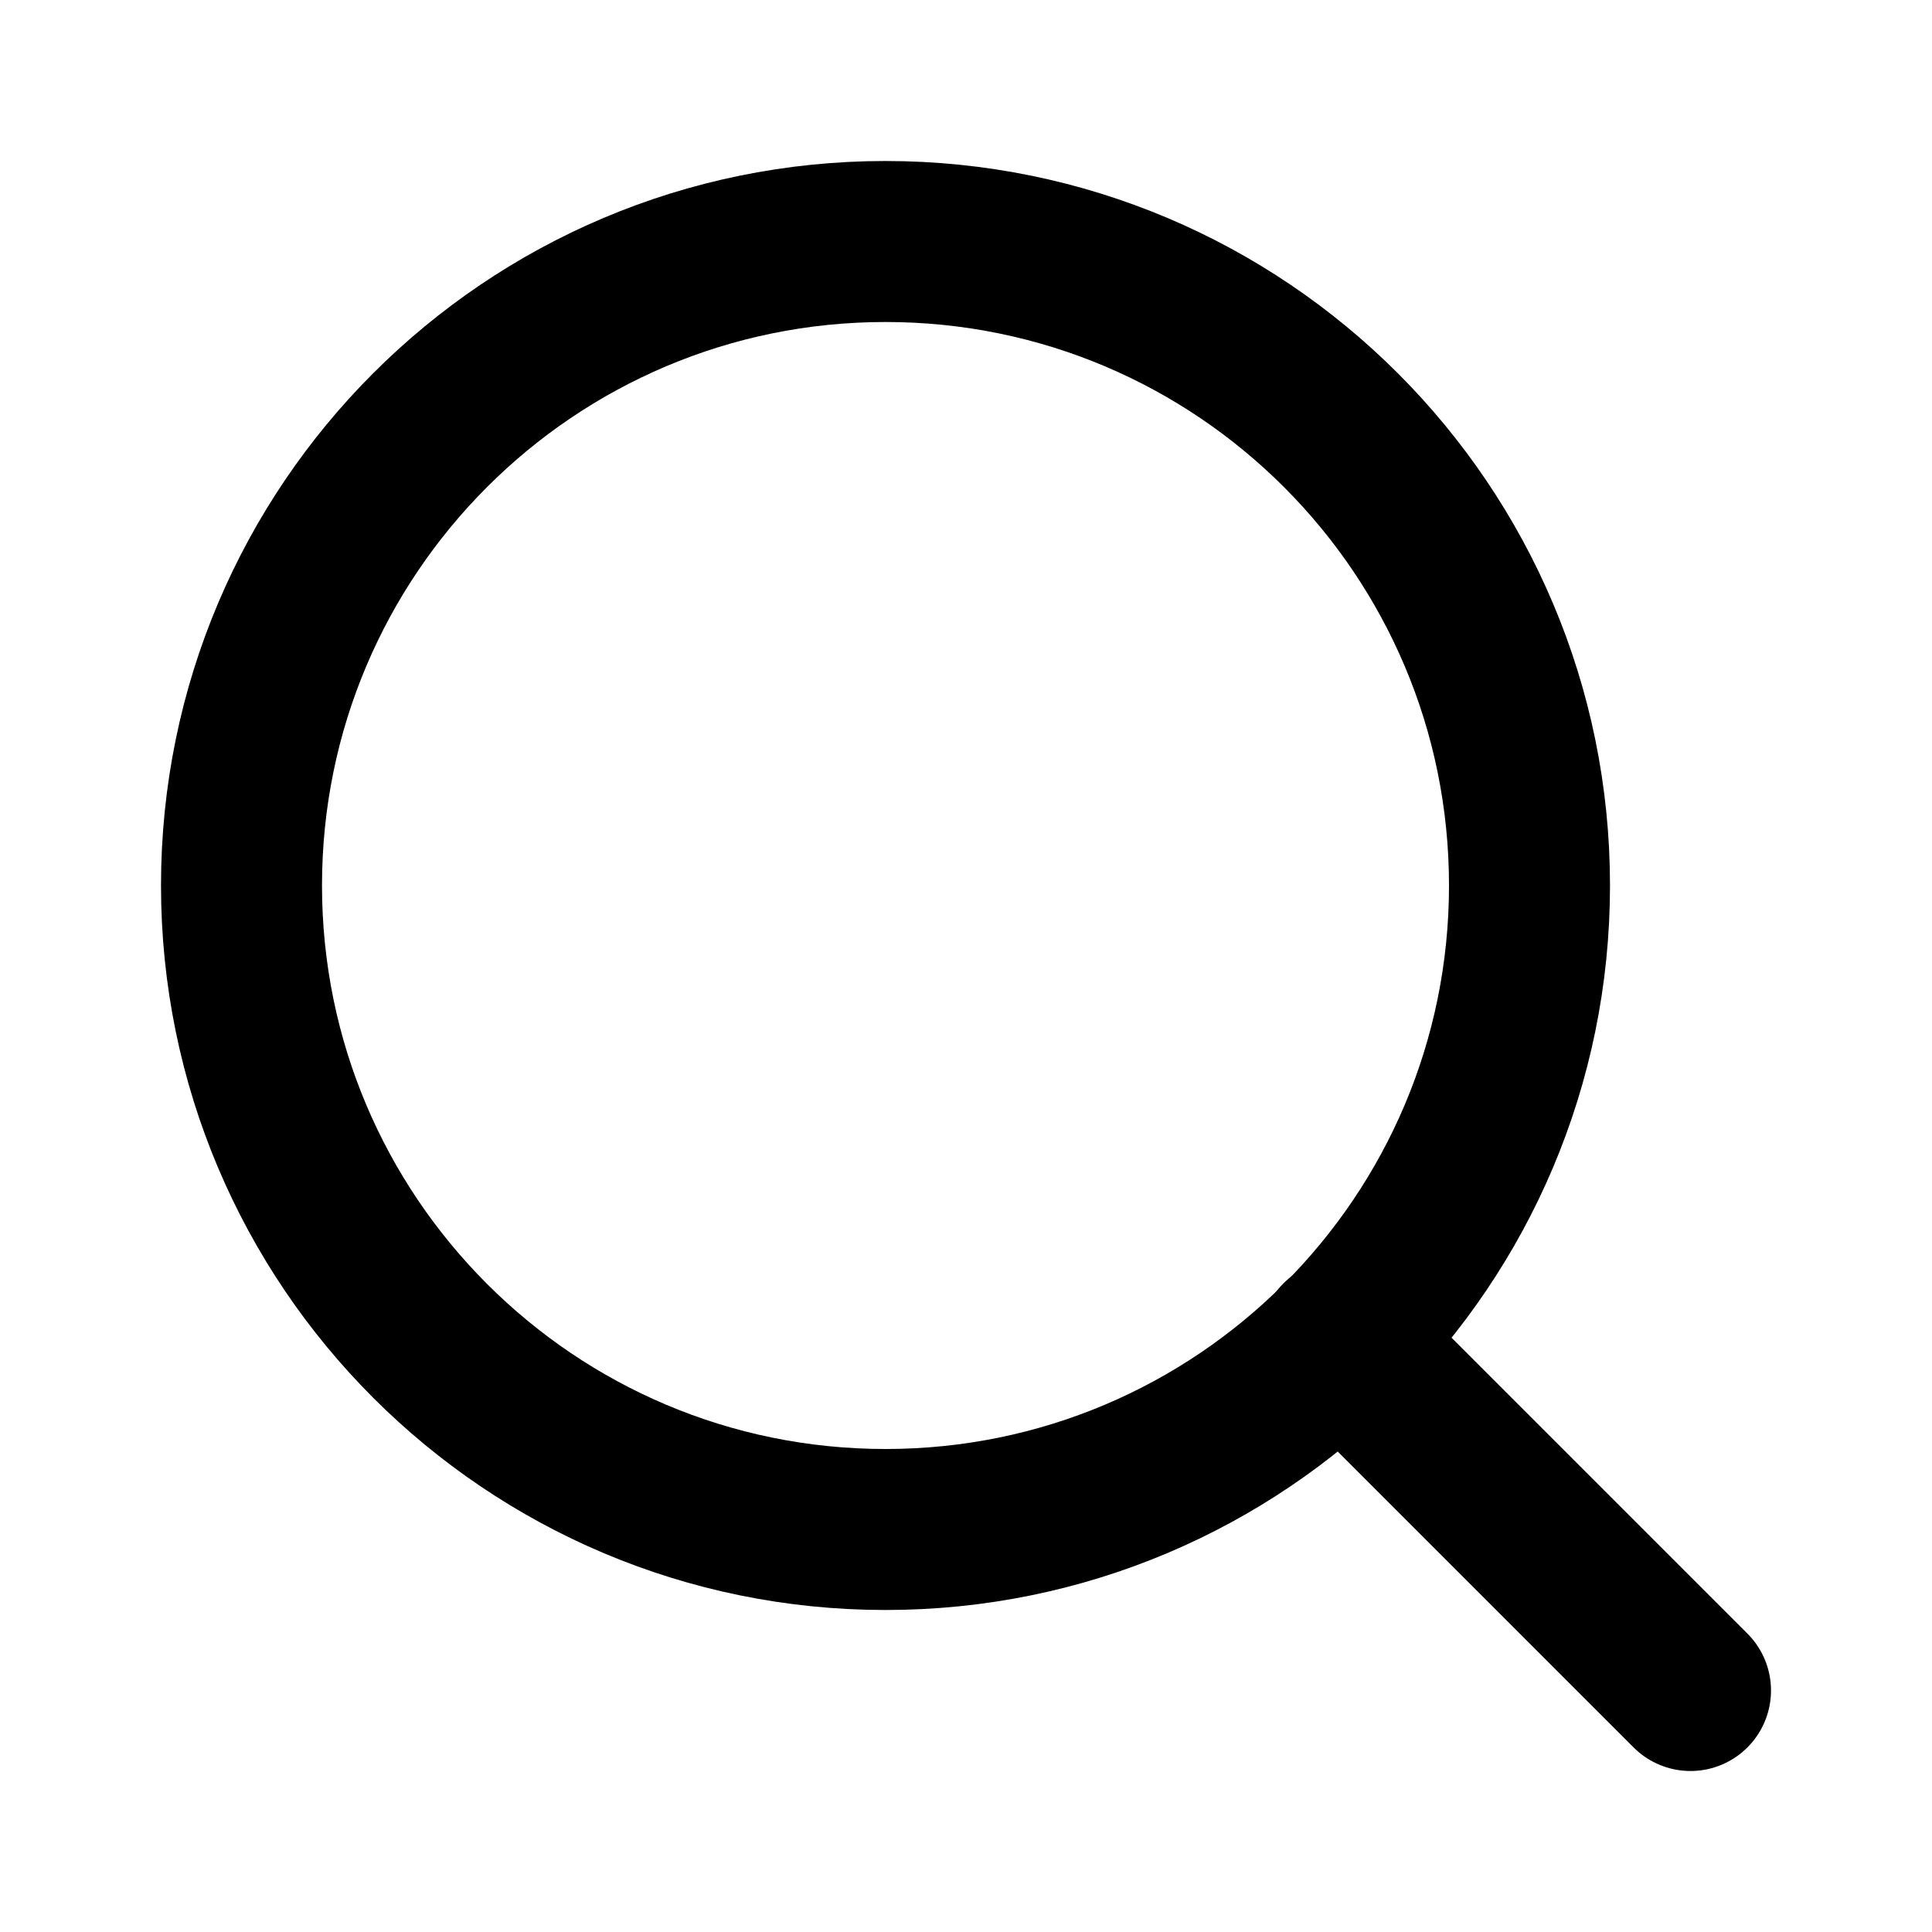
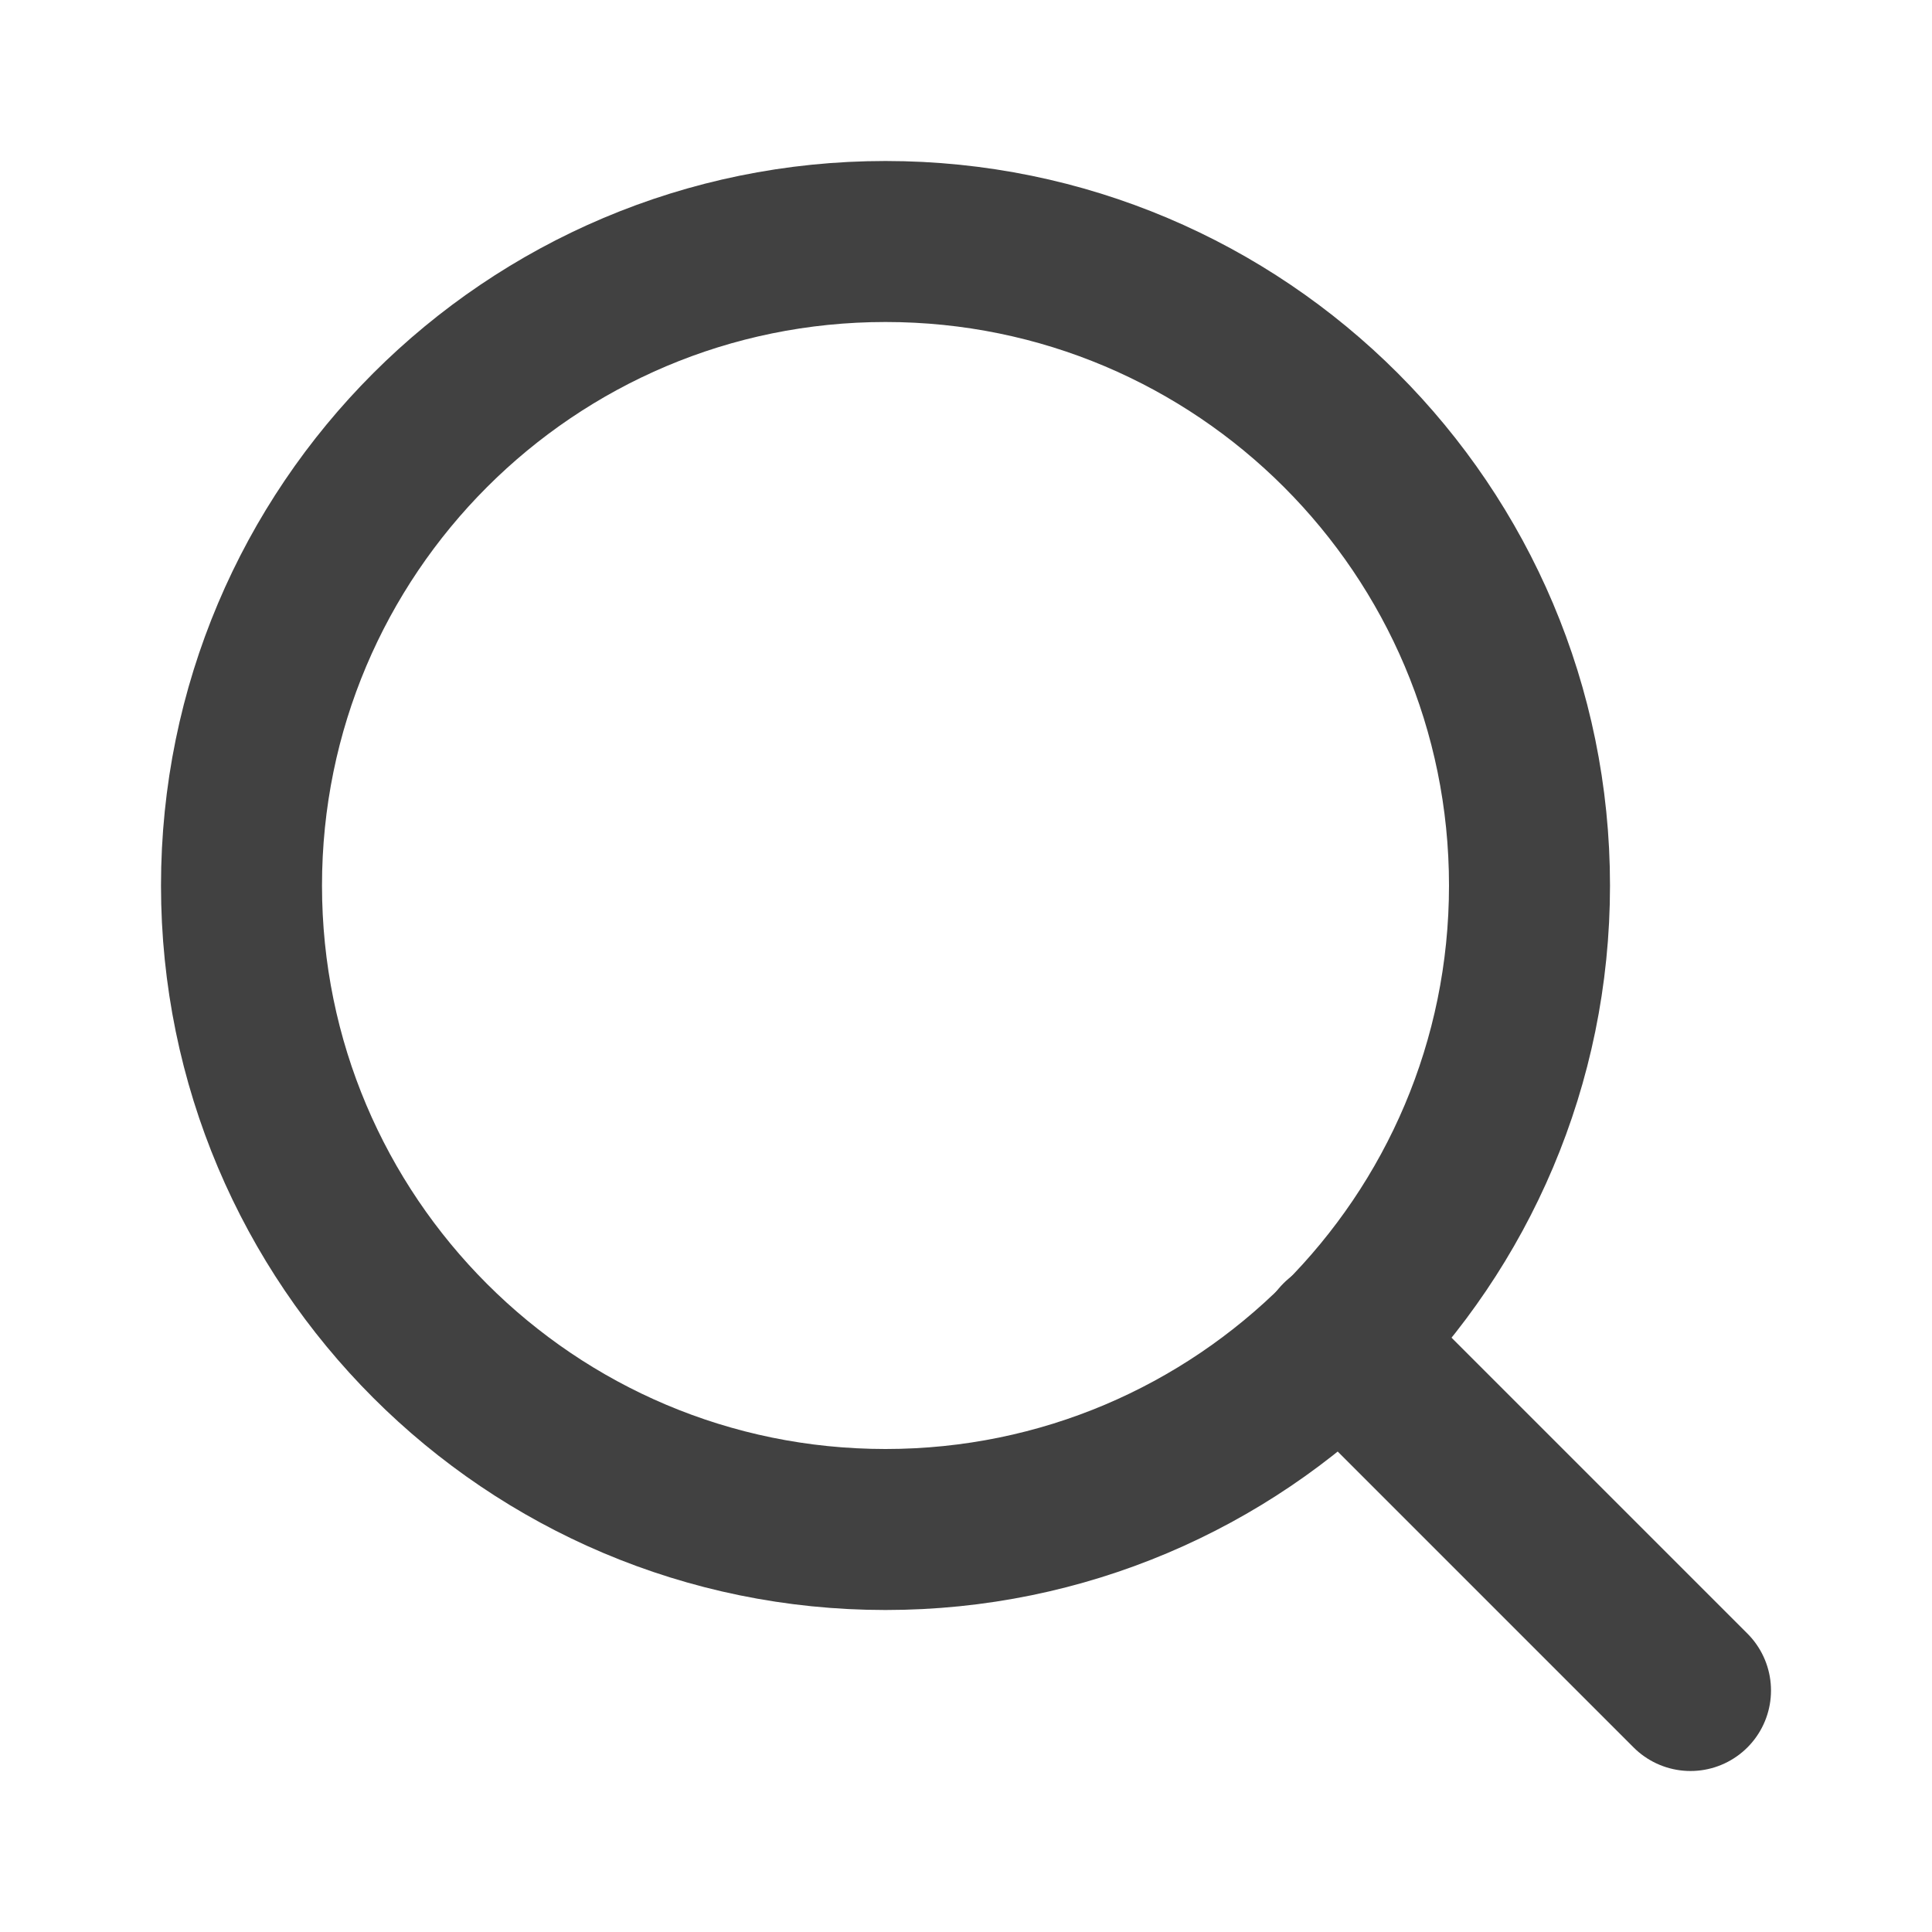
<svg xmlns="http://www.w3.org/2000/svg" width="24" height="24" viewBox="0 0 24 24" fill="none">
-   <path d="M11 19C15.418 19 19 15.418 19 11C19 6.582 15.418 3 11 3C6.582 3 3 6.582 3 11C3 15.418 6.582 19 11 19Z" stroke="black" stroke-width="2" stroke-linecap="round" stroke-linejoin="round" />
-   <path d="M21 21L16.65 16.65" stroke="black" stroke-width="2" stroke-linecap="round" stroke-linejoin="round" />
+   <path d="M11 19C15.418 19 19 15.418 19 11C19 6.582 15.418 3 11 3C6.582 3 3 6.582 3 11C3 15.418 6.582 19 11 19Z" stroke="#414141" stroke-width="2" stroke-linecap="round" stroke-linejoin="round" />
+   <path d="M21 21L16.65 16.65" stroke="#414141" stroke-width="2" stroke-linecap="round" stroke-linejoin="round" />
</svg>
